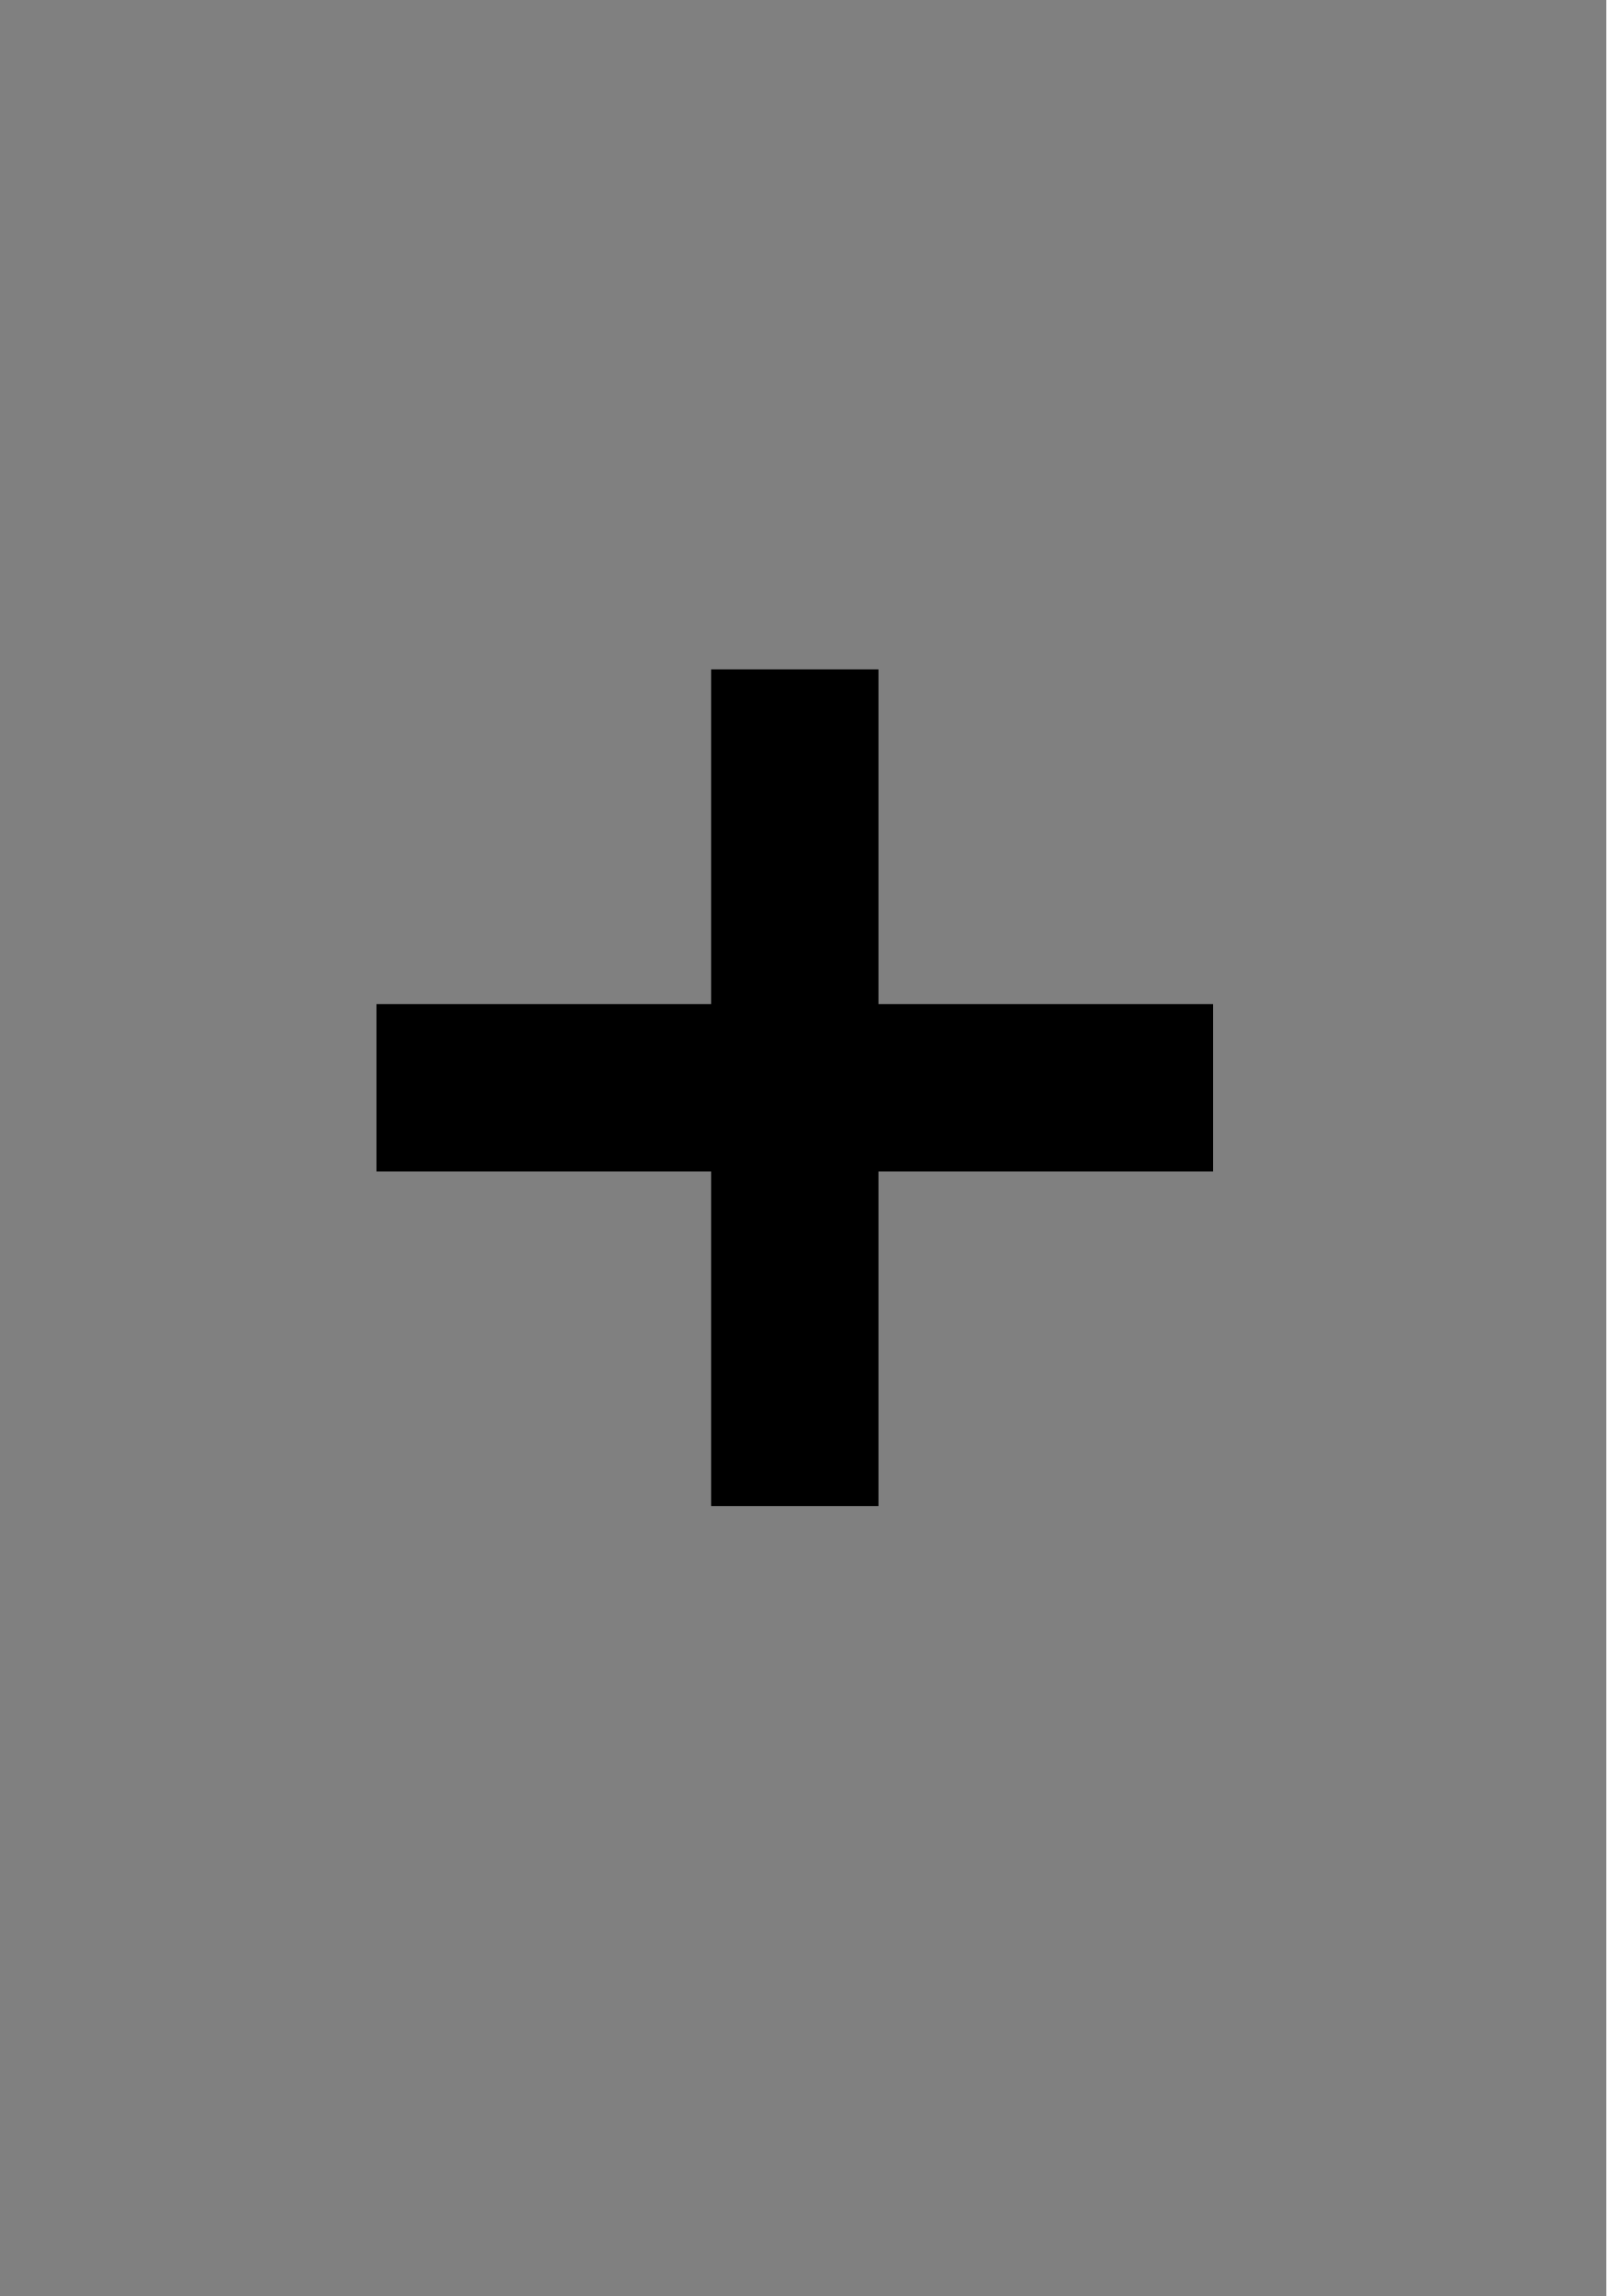
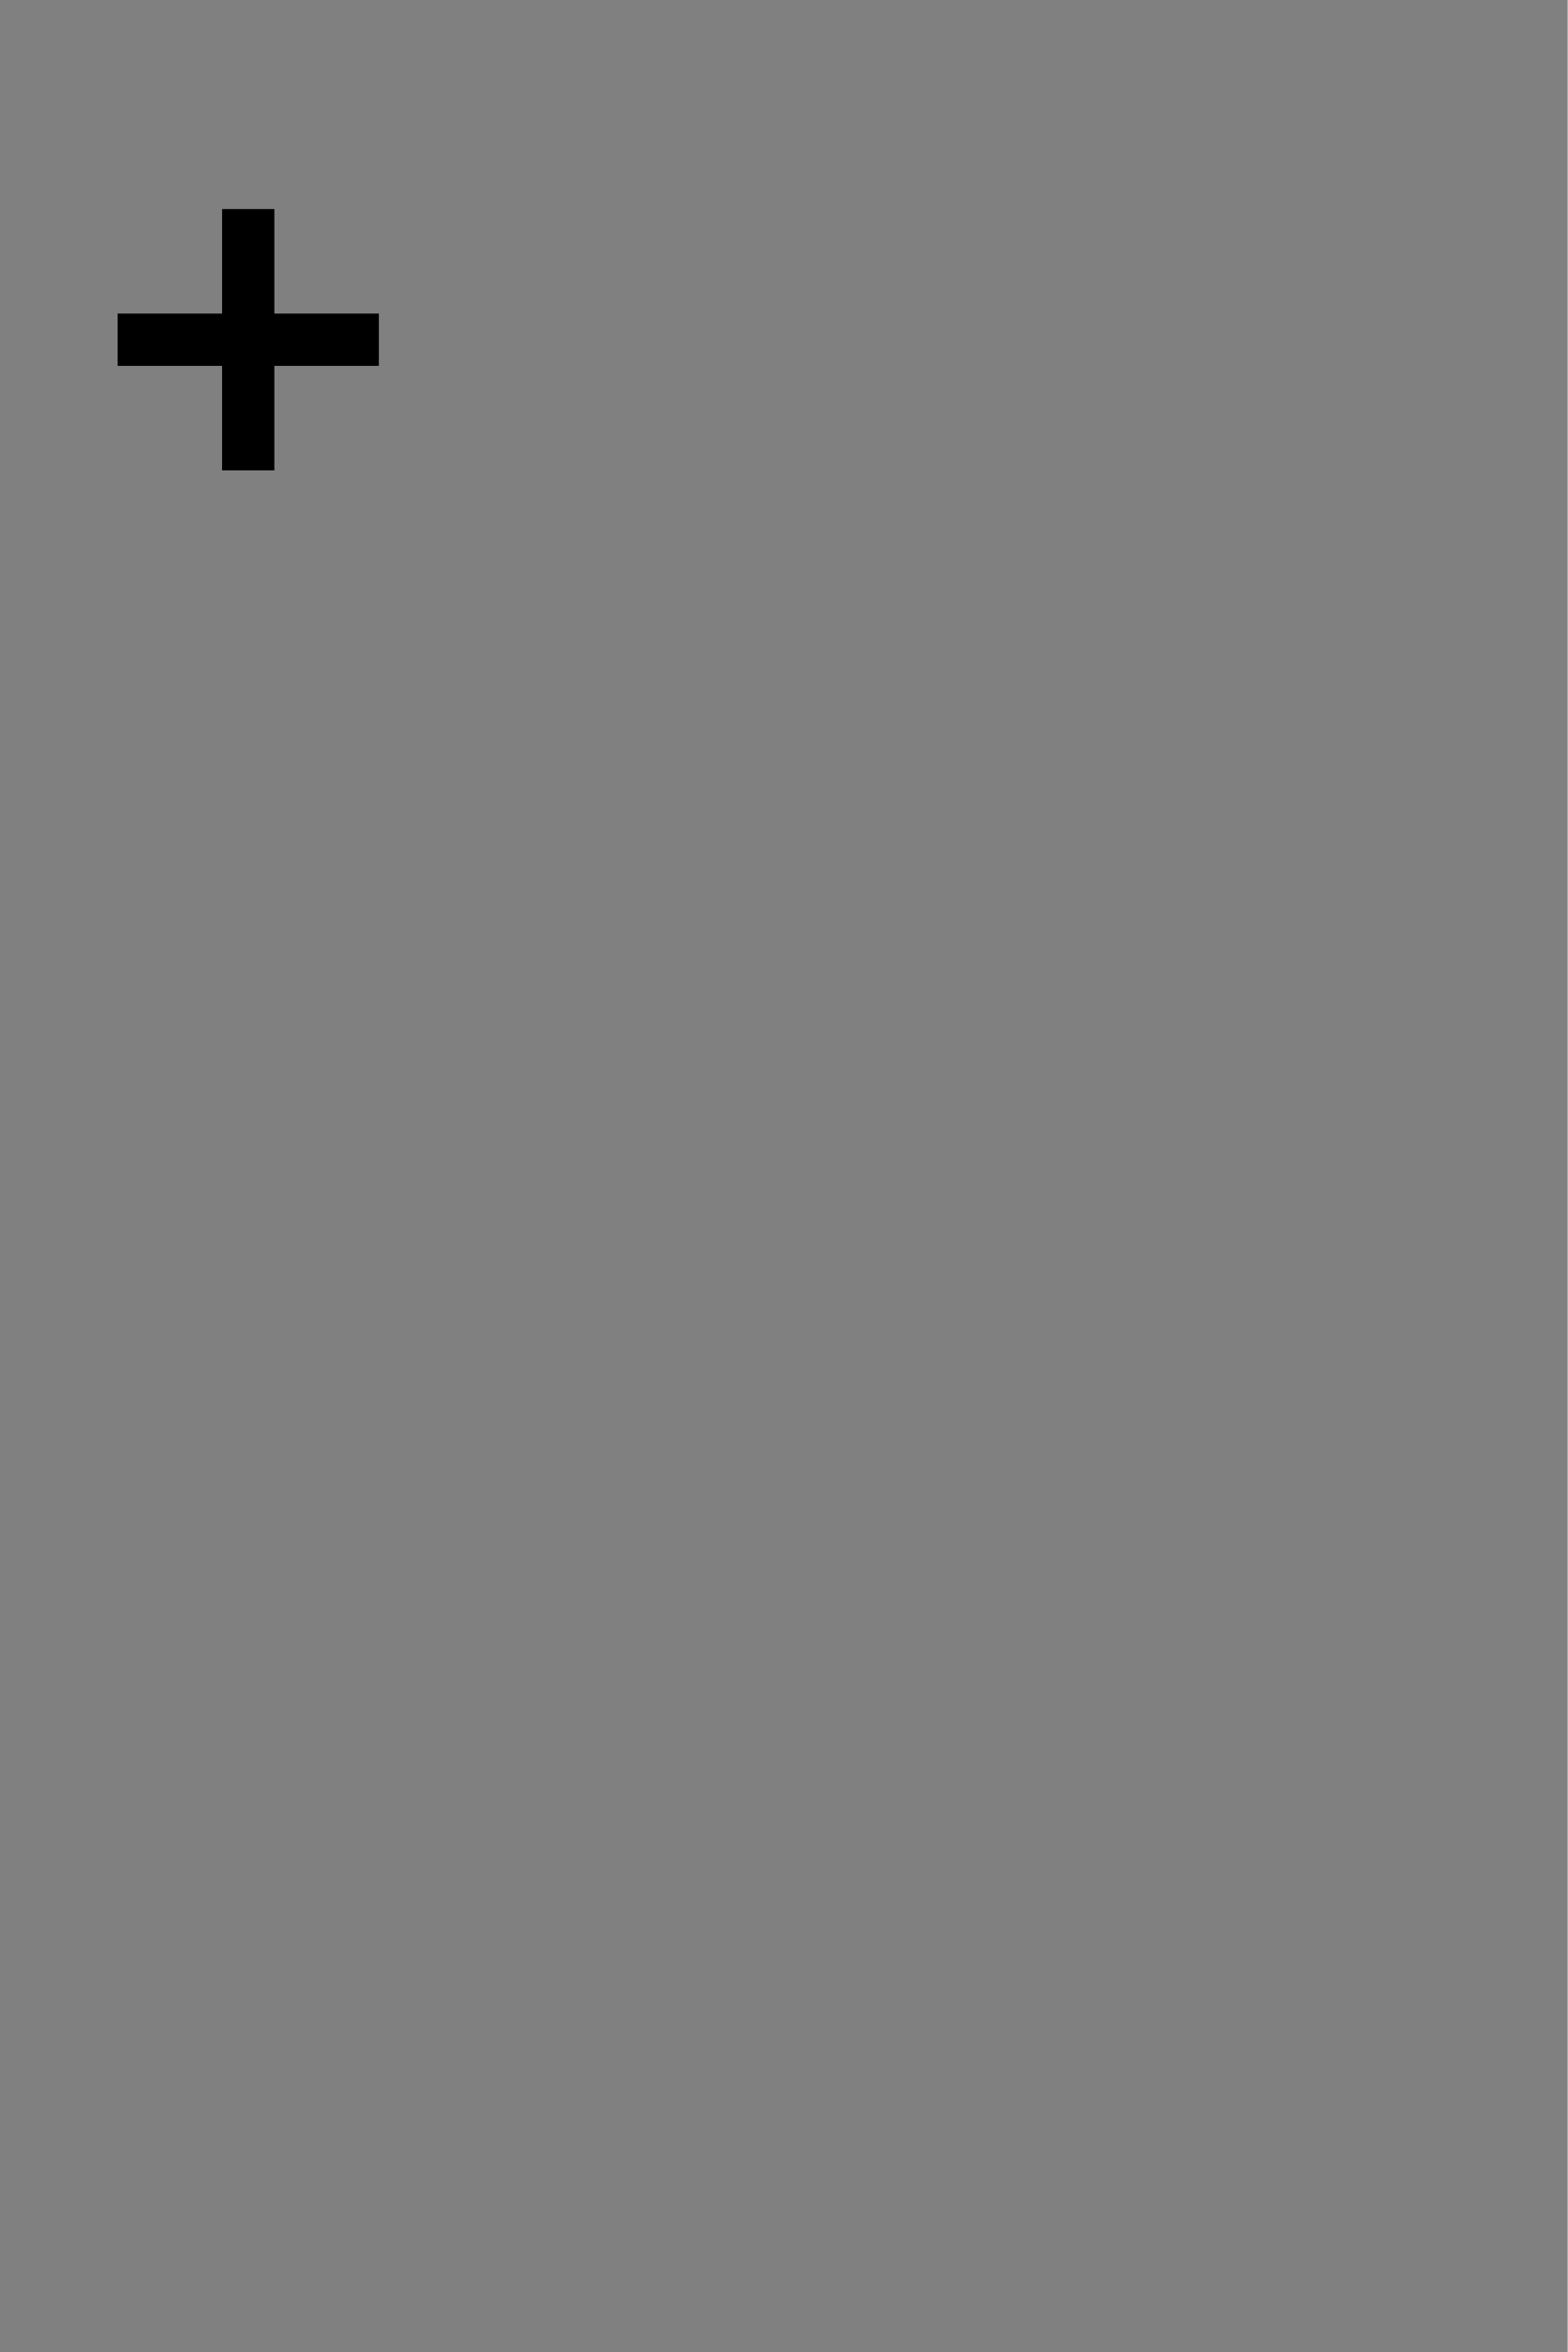
- <svg xmlns="http://www.w3.org/2000/svg" width="96" height="137.2">
-   <rect width="96" height="137.2" fill="grey" />
+ <svg xmlns="http://www.w3.org/2000/svg" width="300" height="450">
+   <rect width="300" height="450" fill="grey" />
  <path d="M 42.5 40 L 52.5 40 L 52.5 60 L 72.5 60 L 72.5 70 L 52.5 70 L 52.5 90 L 42.5 90 L 42.5 70 L 22.5 70 L 22.5 60 L 42.5 60" fill="black" />
</svg>
